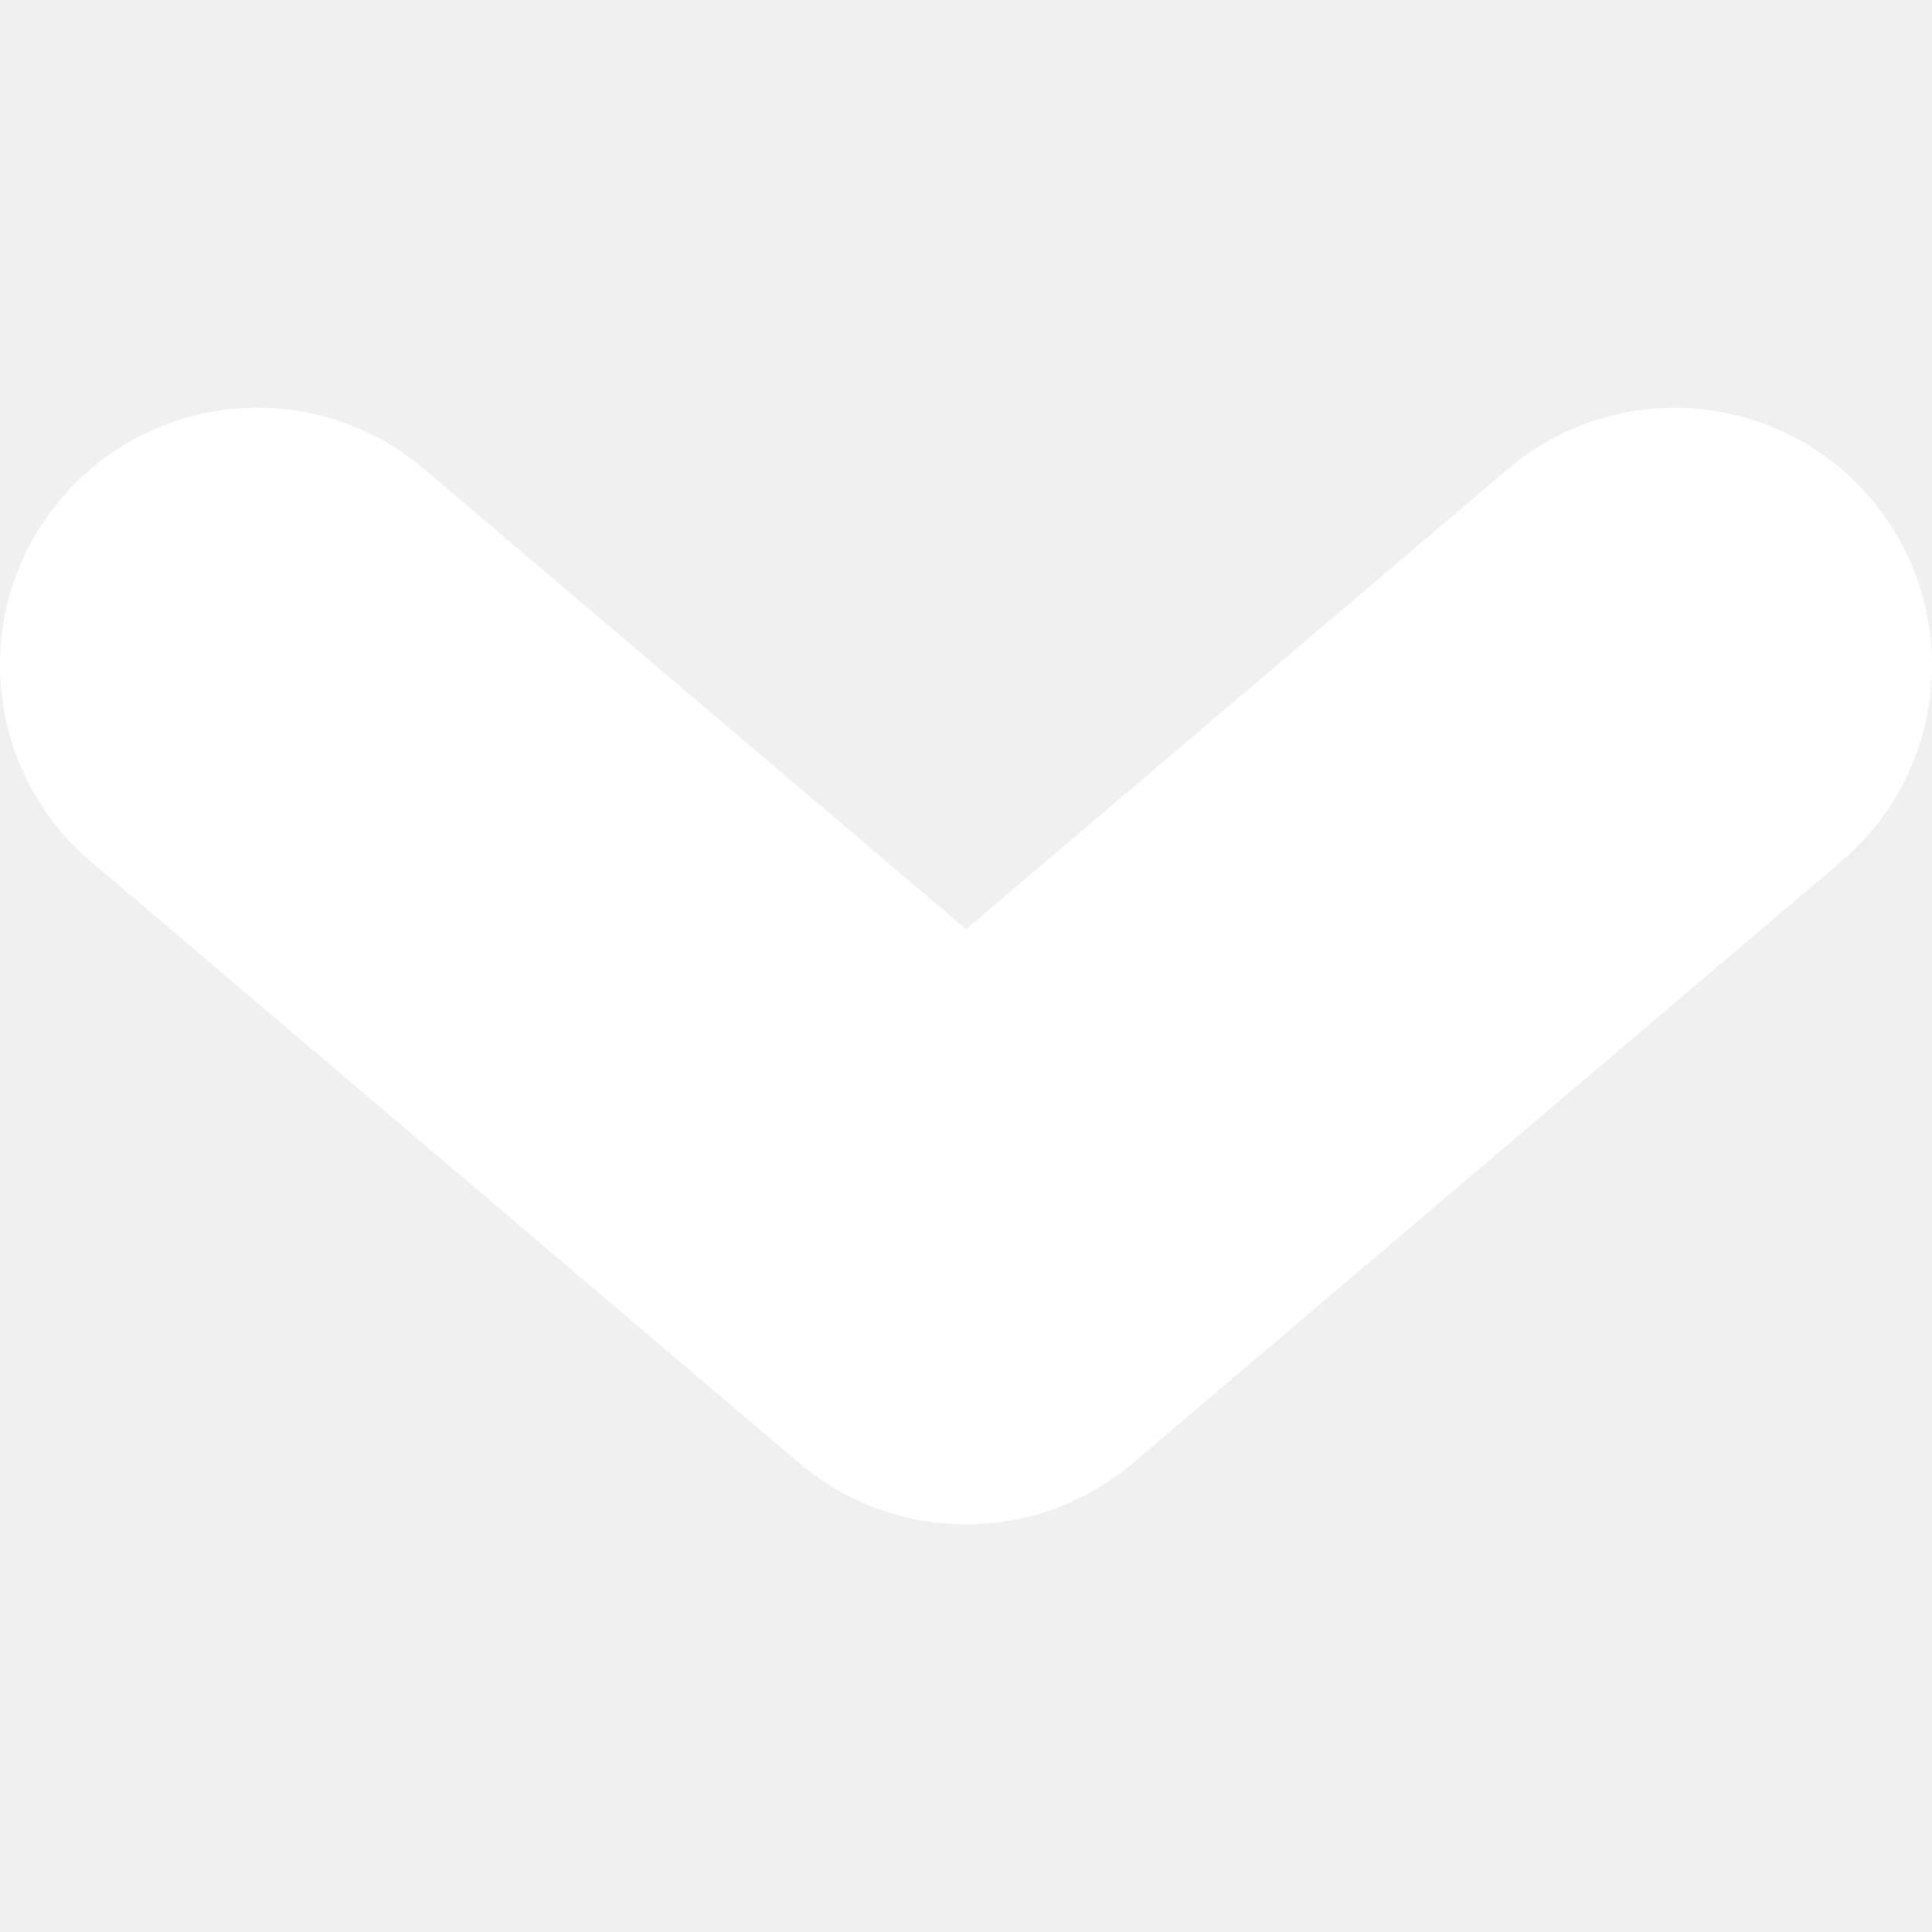
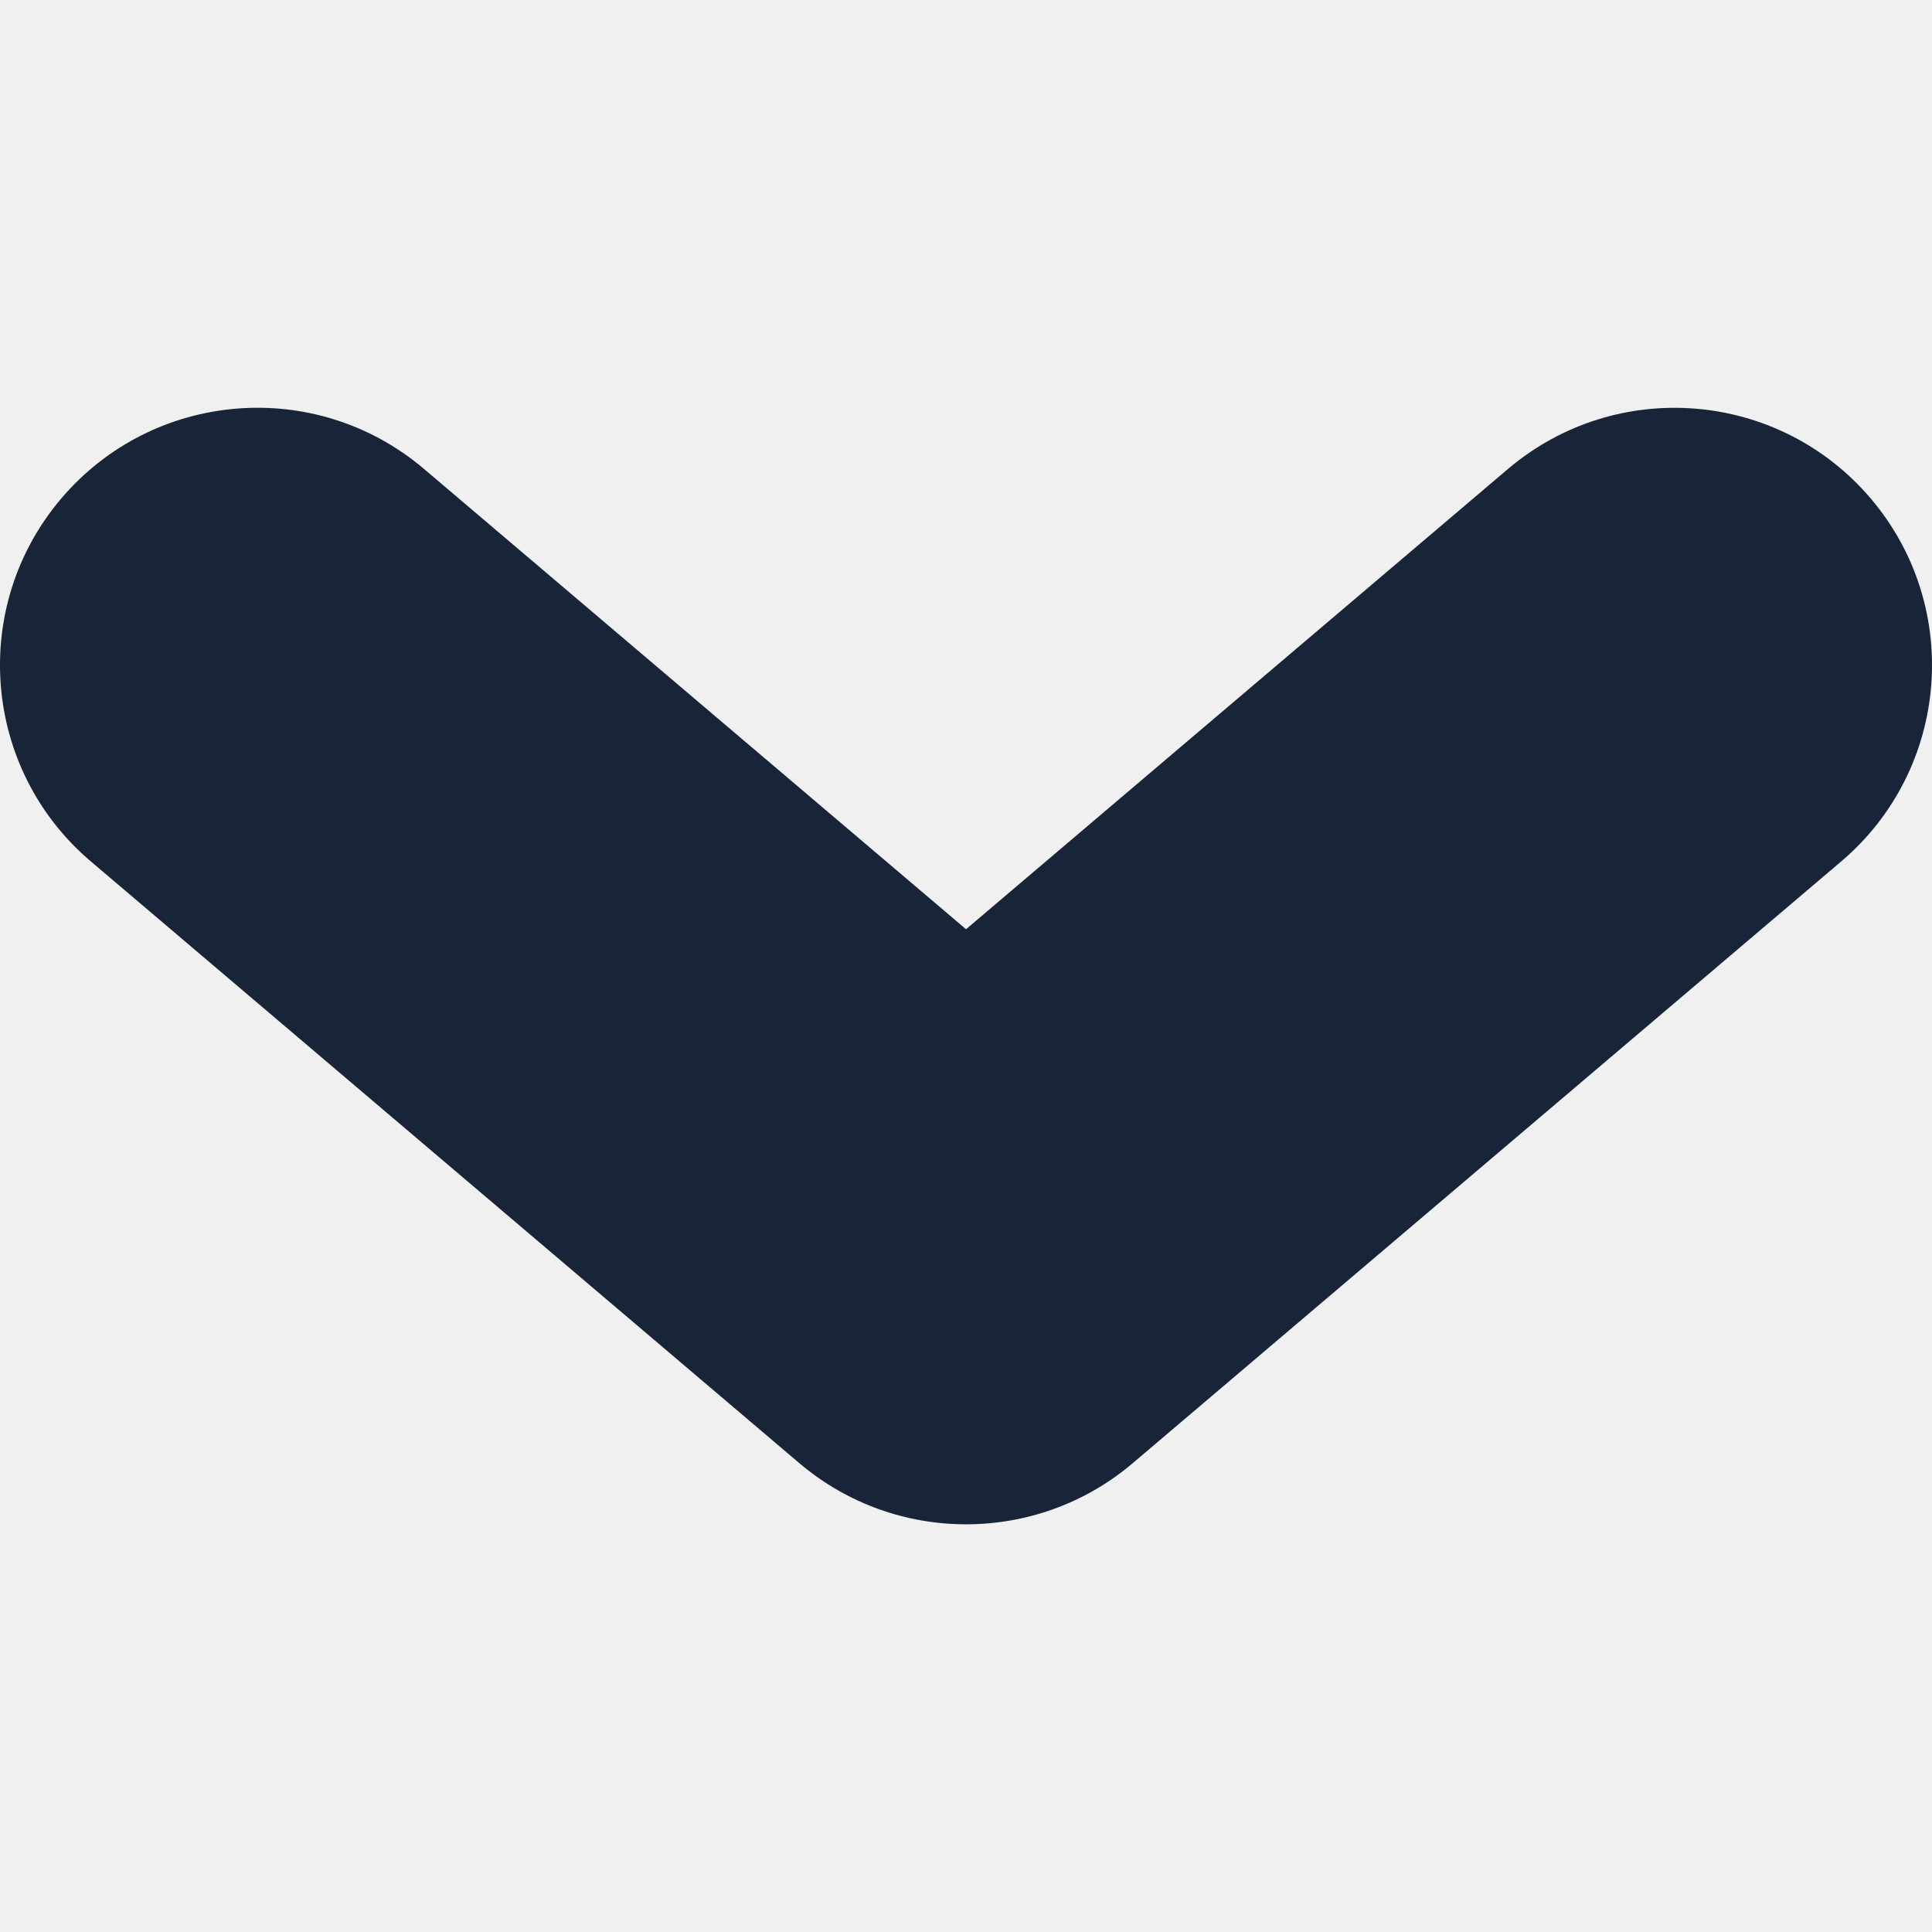
- <svg xmlns="http://www.w3.org/2000/svg" version="1.1" x="0px" y="0px" width="30.021px" height="30.021px" viewBox="0 0 30.021 30.021" style="enable-background:new 0 0 30.021 30.021;" xml:space="preserve" fill="#fff">
+ <svg xmlns="http://www.w3.org/2000/svg" version="1.1" x="0px" y="0px" width="30.021px" height="30.021px" viewBox="0 0 30.021 30.021" style="enable-background:new 0 0 30.021 30.021;" xml:space="preserve" fill="#182538">
  <g>
    <path d="M28.611,13.385l-11.011,9.352c-0.745,0.633-1.667,0.949-2.589,0.949c-0.921,0-1.842-0.316-2.589-0.949L1.411,13.385   c-1.684-1.43-1.89-3.954-0.46-5.638c1.431-1.684,3.955-1.89,5.639-0.459l8.421,7.151l8.42-7.151   c1.686-1.43,4.209-1.224,5.639,0.459C30.5,9.431,30.294,11.955,28.611,13.385z" />
  </g>
  <g>
</g>
  <g>
</g>
  <g>
</g>
  <g>
</g>
  <g>
</g>
  <g>
</g>
  <g>
</g>
  <g>
</g>
  <g>
</g>
  <g>
</g>
  <g>
</g>
  <g>
</g>
  <g>
</g>
  <g>
</g>
  <g>
</g>
</svg>
